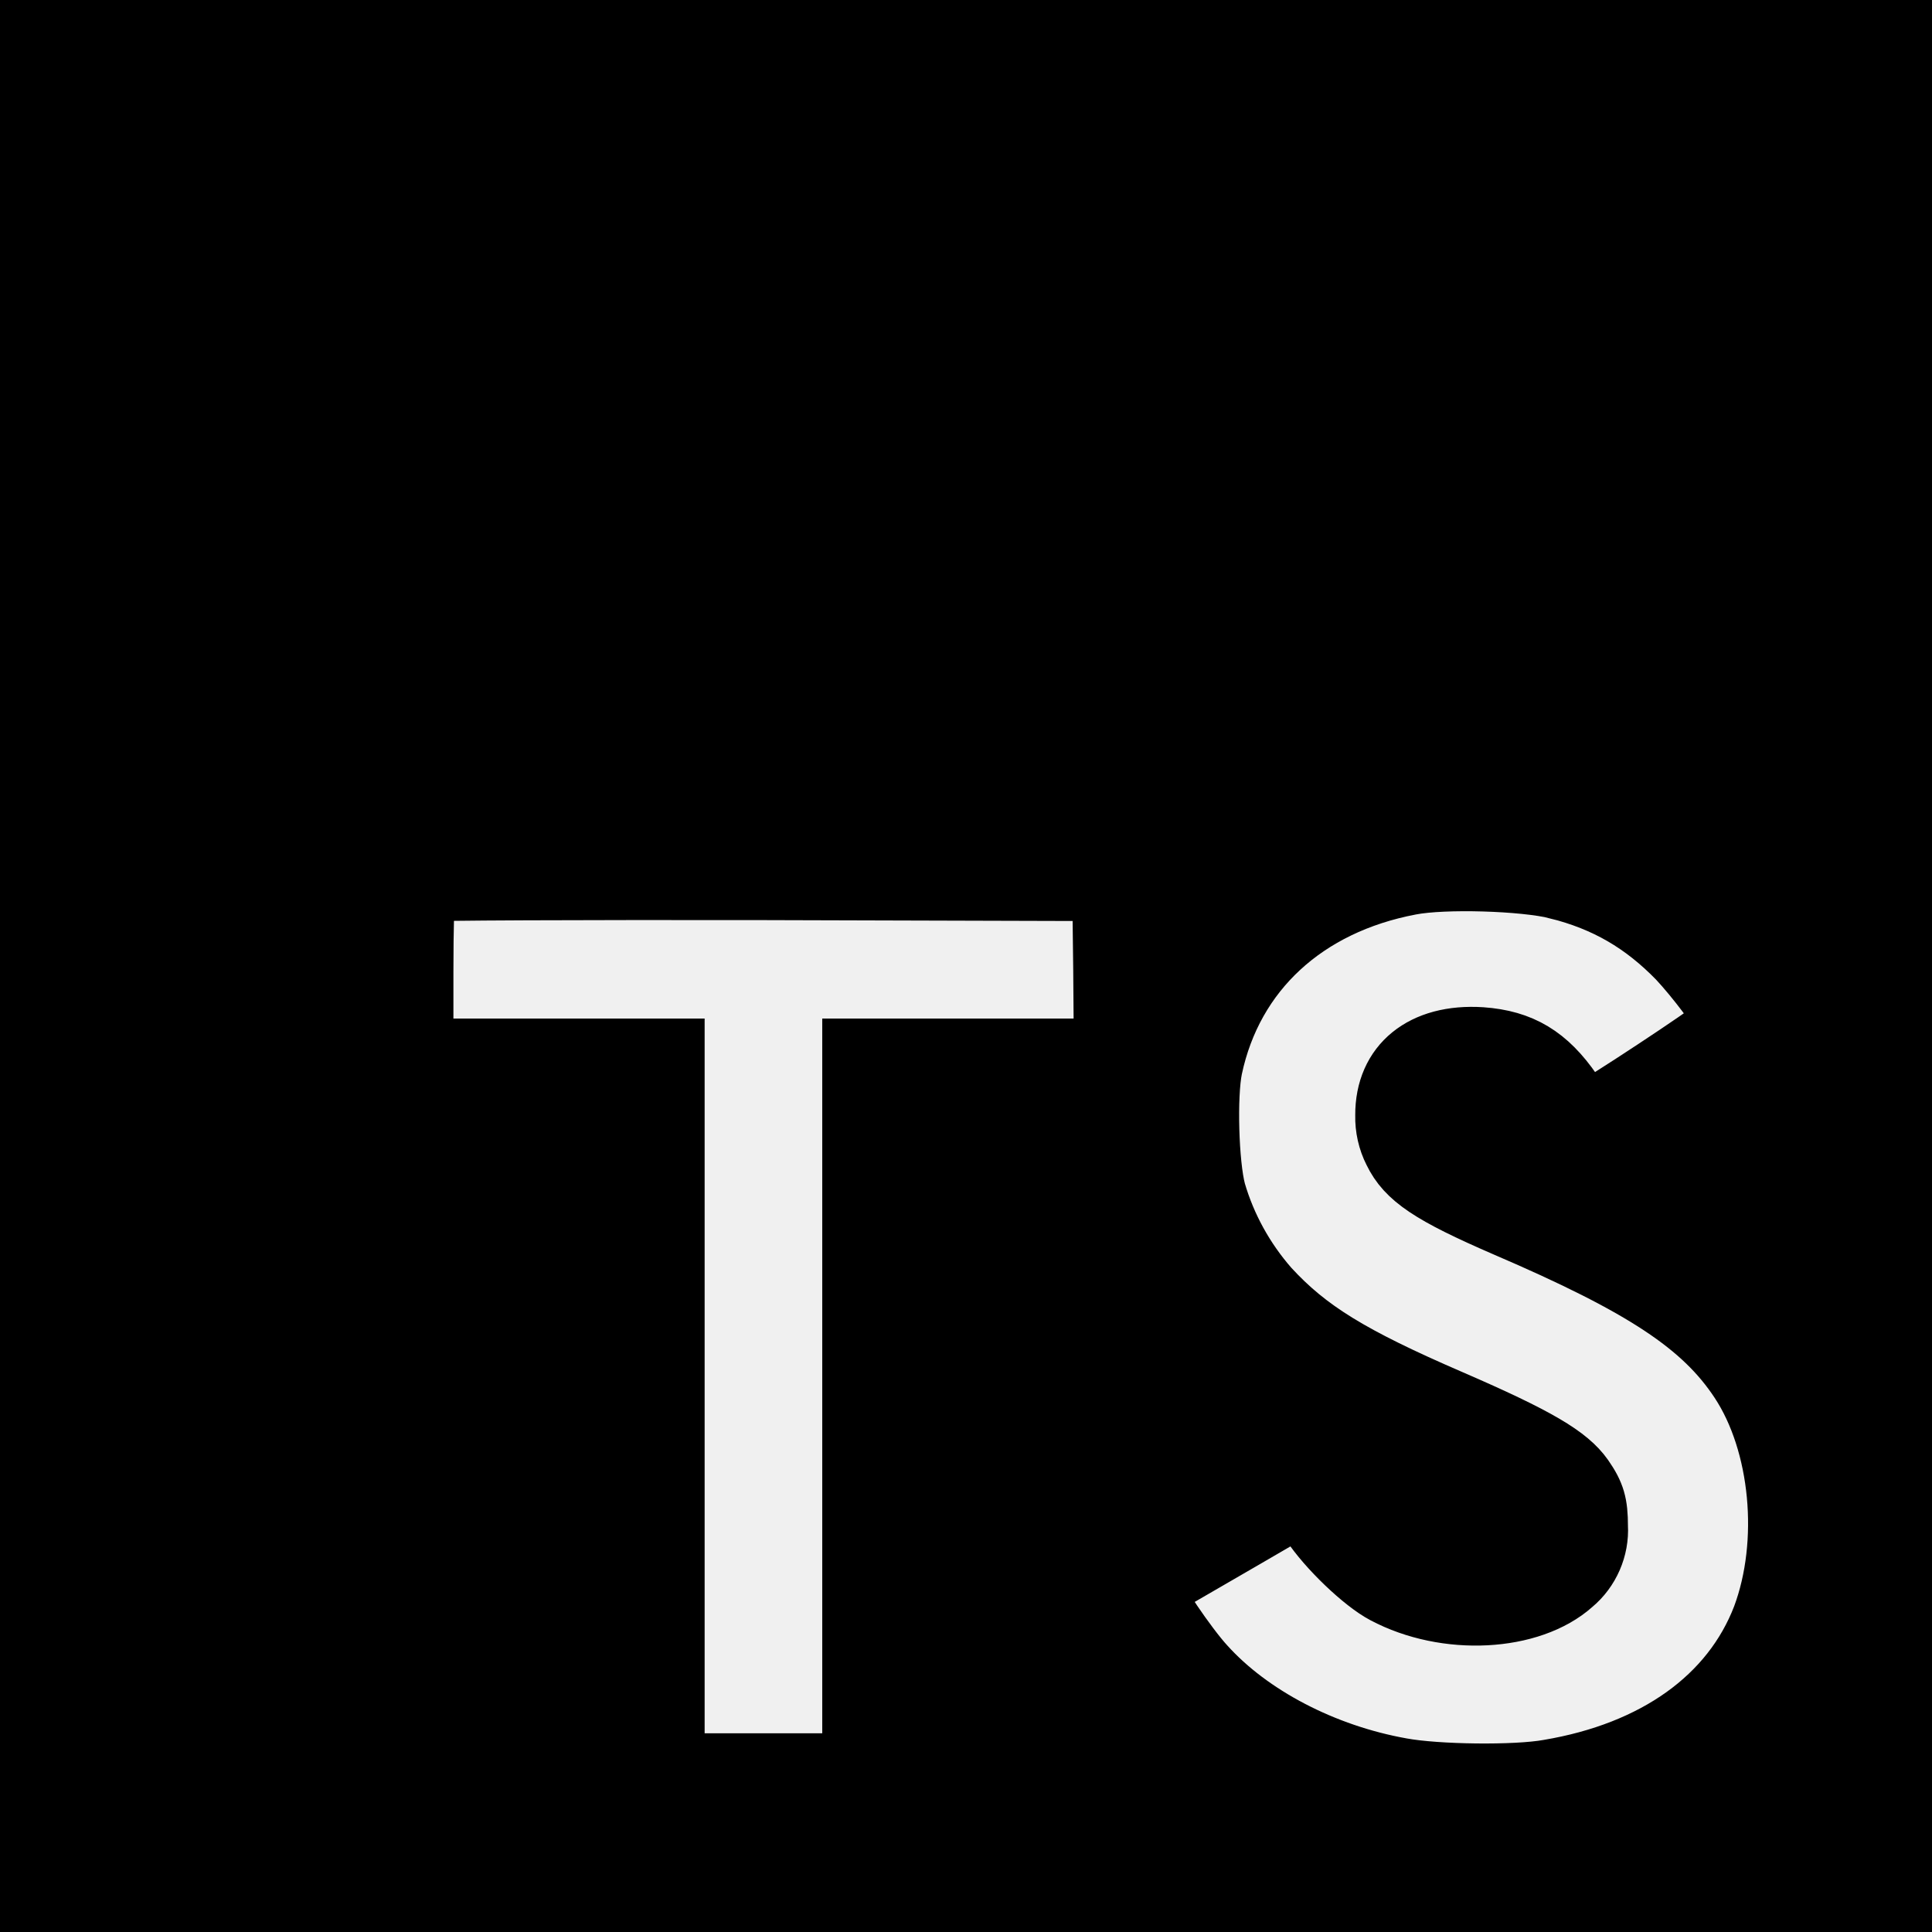
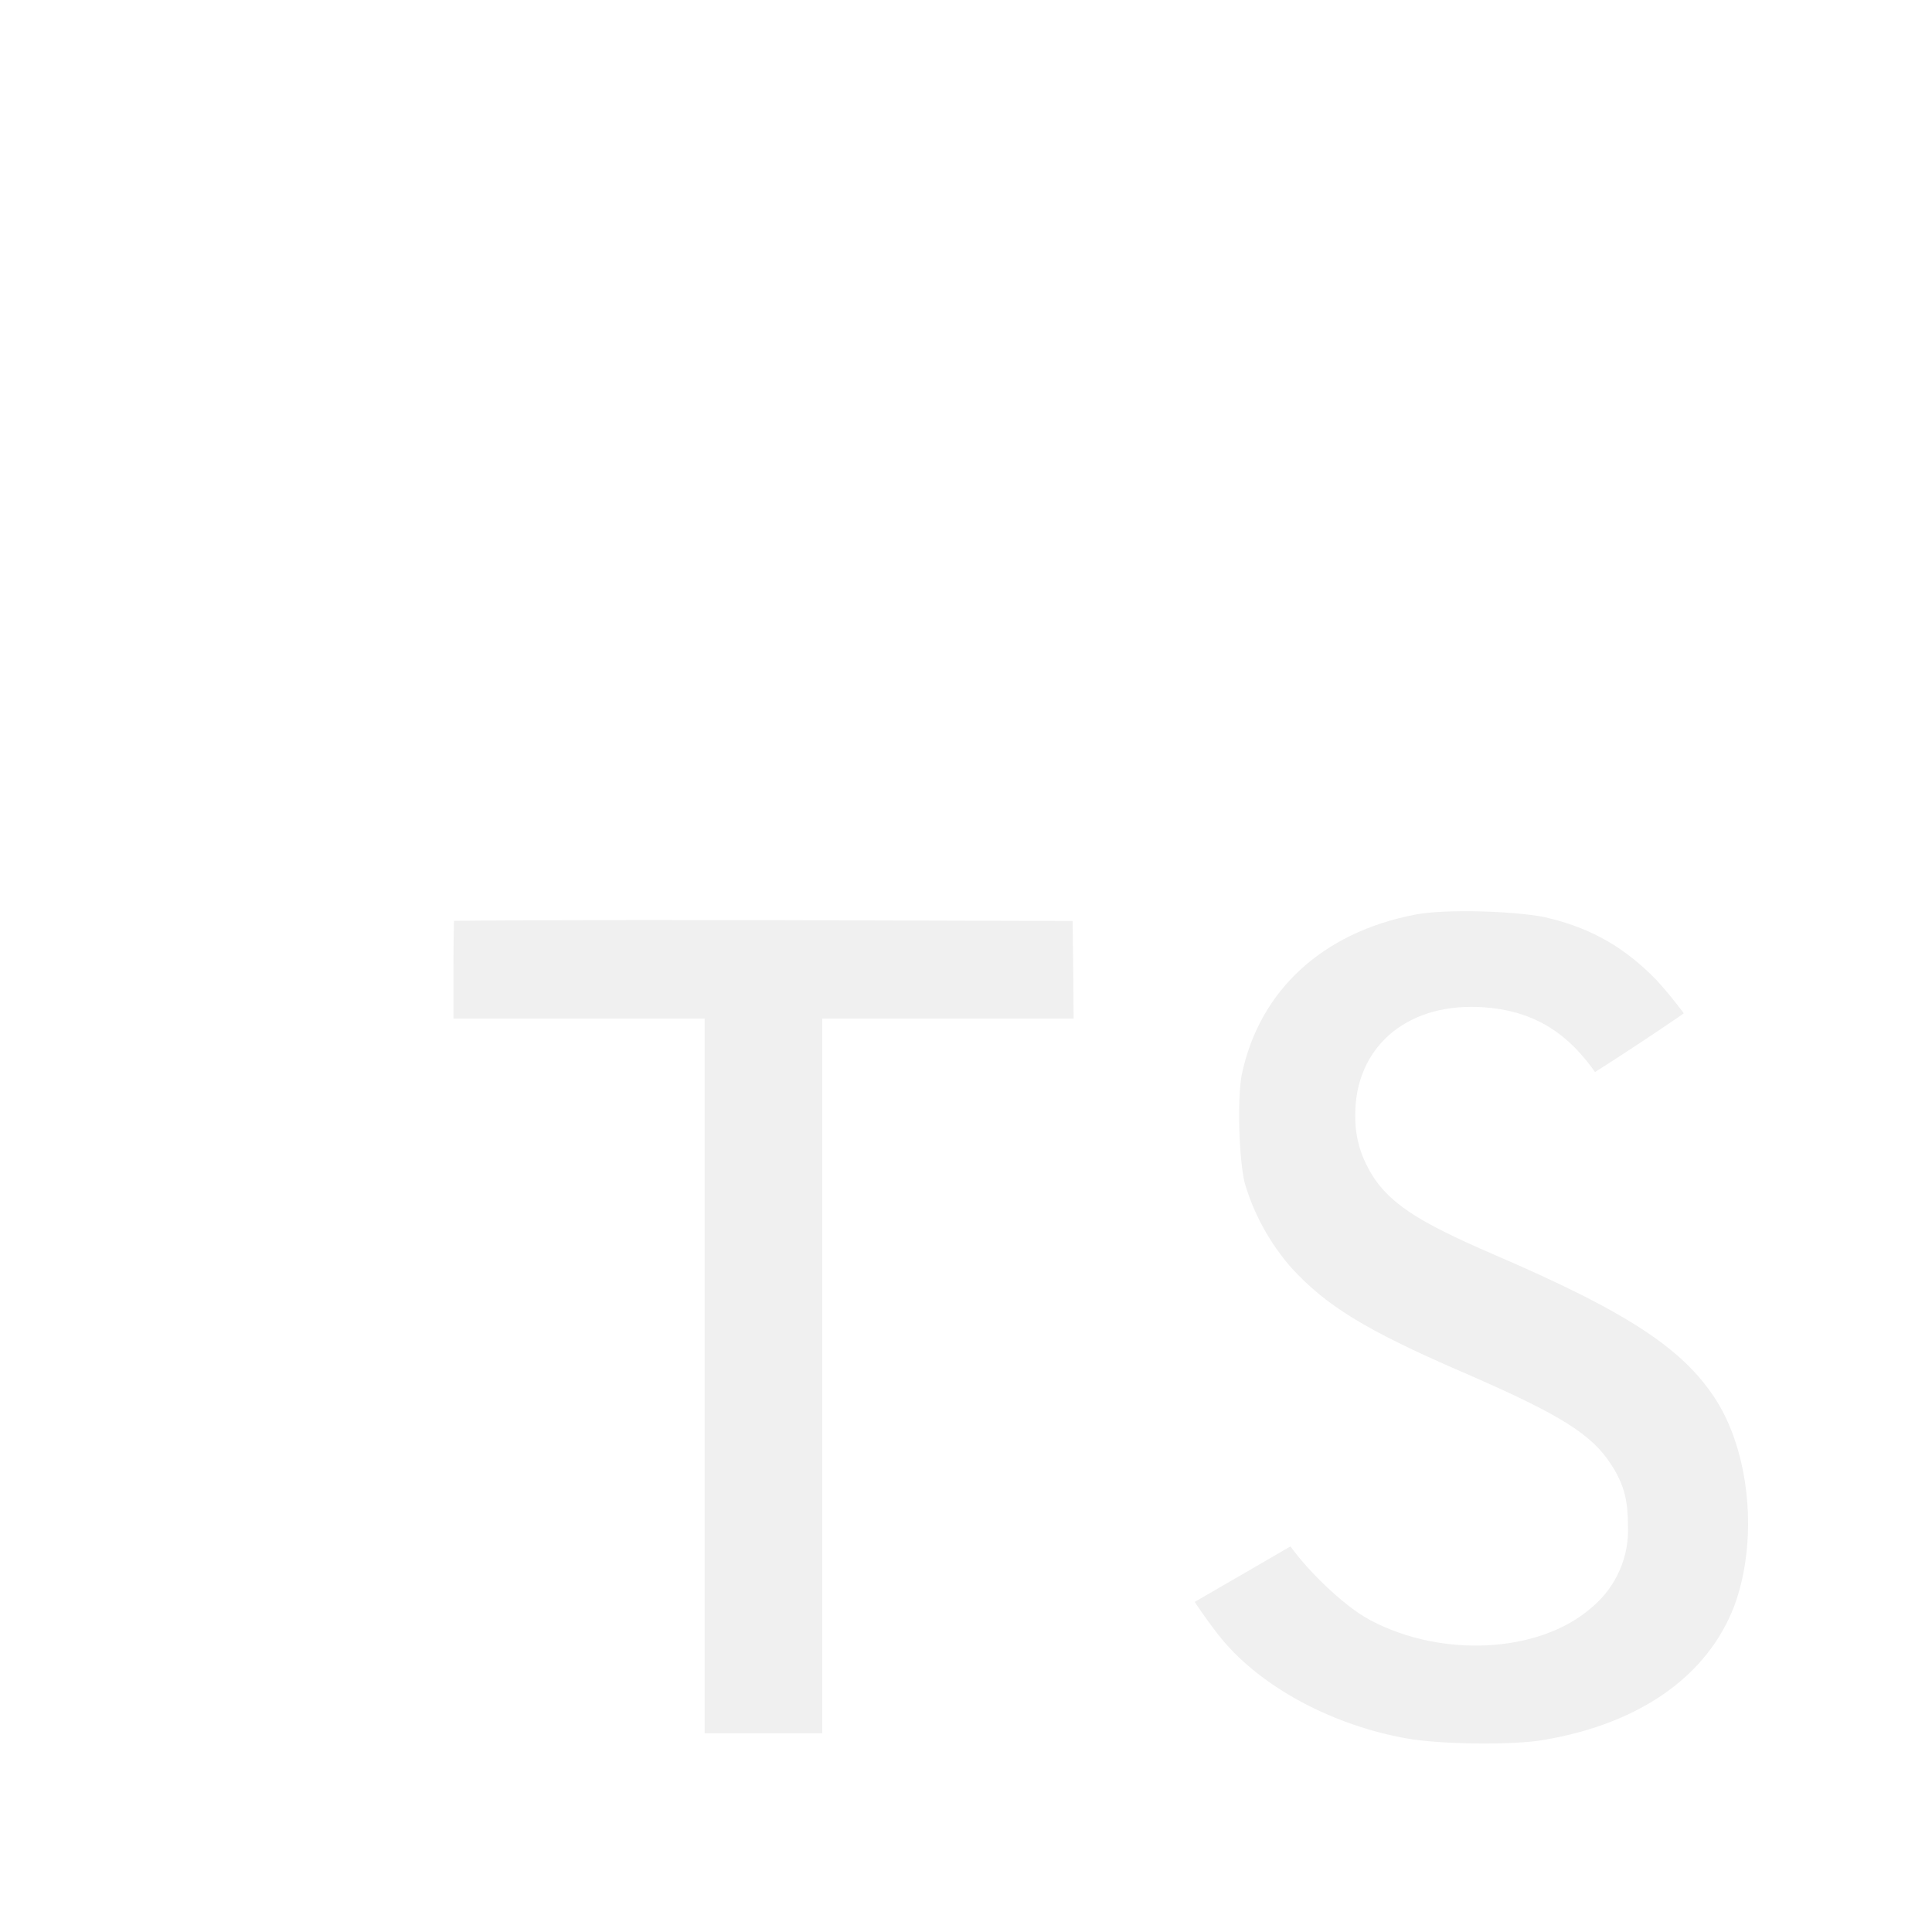
- <svg xmlns="http://www.w3.org/2000/svg" fill="#000000" width="800px" height="800px" viewBox="0 0 32 32" stroke="#000000">
+ <svg xmlns="http://www.w3.org/2000/svg" fill="#ffffff" width="800px" height="800px" viewBox="0 0 32 32" stroke="#ffffff">
  <g id="SVGRepo_bgCarrier" stroke-width="0" />
  <g id="SVGRepo_tracerCarrier" stroke-linecap="round" stroke-linejoin="round" />
  <g id="SVGRepo_iconCarrier">
    <path d="M0 16v16h32v-32h-32zM25.786 14.724c0.813 0.203 1.432 0.568 2.005 1.156 0.292 0.312 0.729 0.885 0.766 1.026 0.010 0.042-1.38 0.974-2.224 1.495-0.031 0.021-0.156-0.109-0.292-0.313-0.411-0.599-0.844-0.859-1.505-0.906-0.969-0.063-1.594 0.443-1.589 1.292-0.005 0.208 0.042 0.417 0.135 0.599 0.214 0.443 0.615 0.708 1.854 1.245 2.292 0.984 3.271 1.635 3.88 2.557 0.682 1.031 0.833 2.677 0.375 3.906-0.51 1.328-1.771 2.234-3.542 2.531-0.547 0.099-1.849 0.083-2.438-0.026-1.286-0.229-2.505-0.865-3.255-1.698-0.297-0.323-0.87-1.172-0.833-1.229 0.016-0.021 0.146-0.104 0.292-0.188s0.682-0.396 1.188-0.688l0.922-0.536 0.193 0.286c0.271 0.411 0.859 0.974 1.214 1.161 1.021 0.542 2.422 0.464 3.115-0.156 0.281-0.234 0.438-0.594 0.417-0.958 0-0.37-0.047-0.536-0.24-0.813-0.25-0.354-0.755-0.656-2.198-1.281-1.651-0.714-2.365-1.151-3.010-1.854-0.406-0.464-0.708-1.010-0.88-1.599-0.12-0.453-0.151-1.589-0.057-2.042 0.339-1.599 1.547-2.708 3.281-3.036 0.563-0.109 1.875-0.068 2.427 0.068zM18.276 16.063l0.010 1.307h-4.167v11.839h-2.948v-11.839h-4.161v-1.281c0-0.714 0.016-1.307 0.036-1.323 0.016-0.021 2.547-0.031 5.62-0.026l5.594 0.016z" />
  </g>
</svg>
